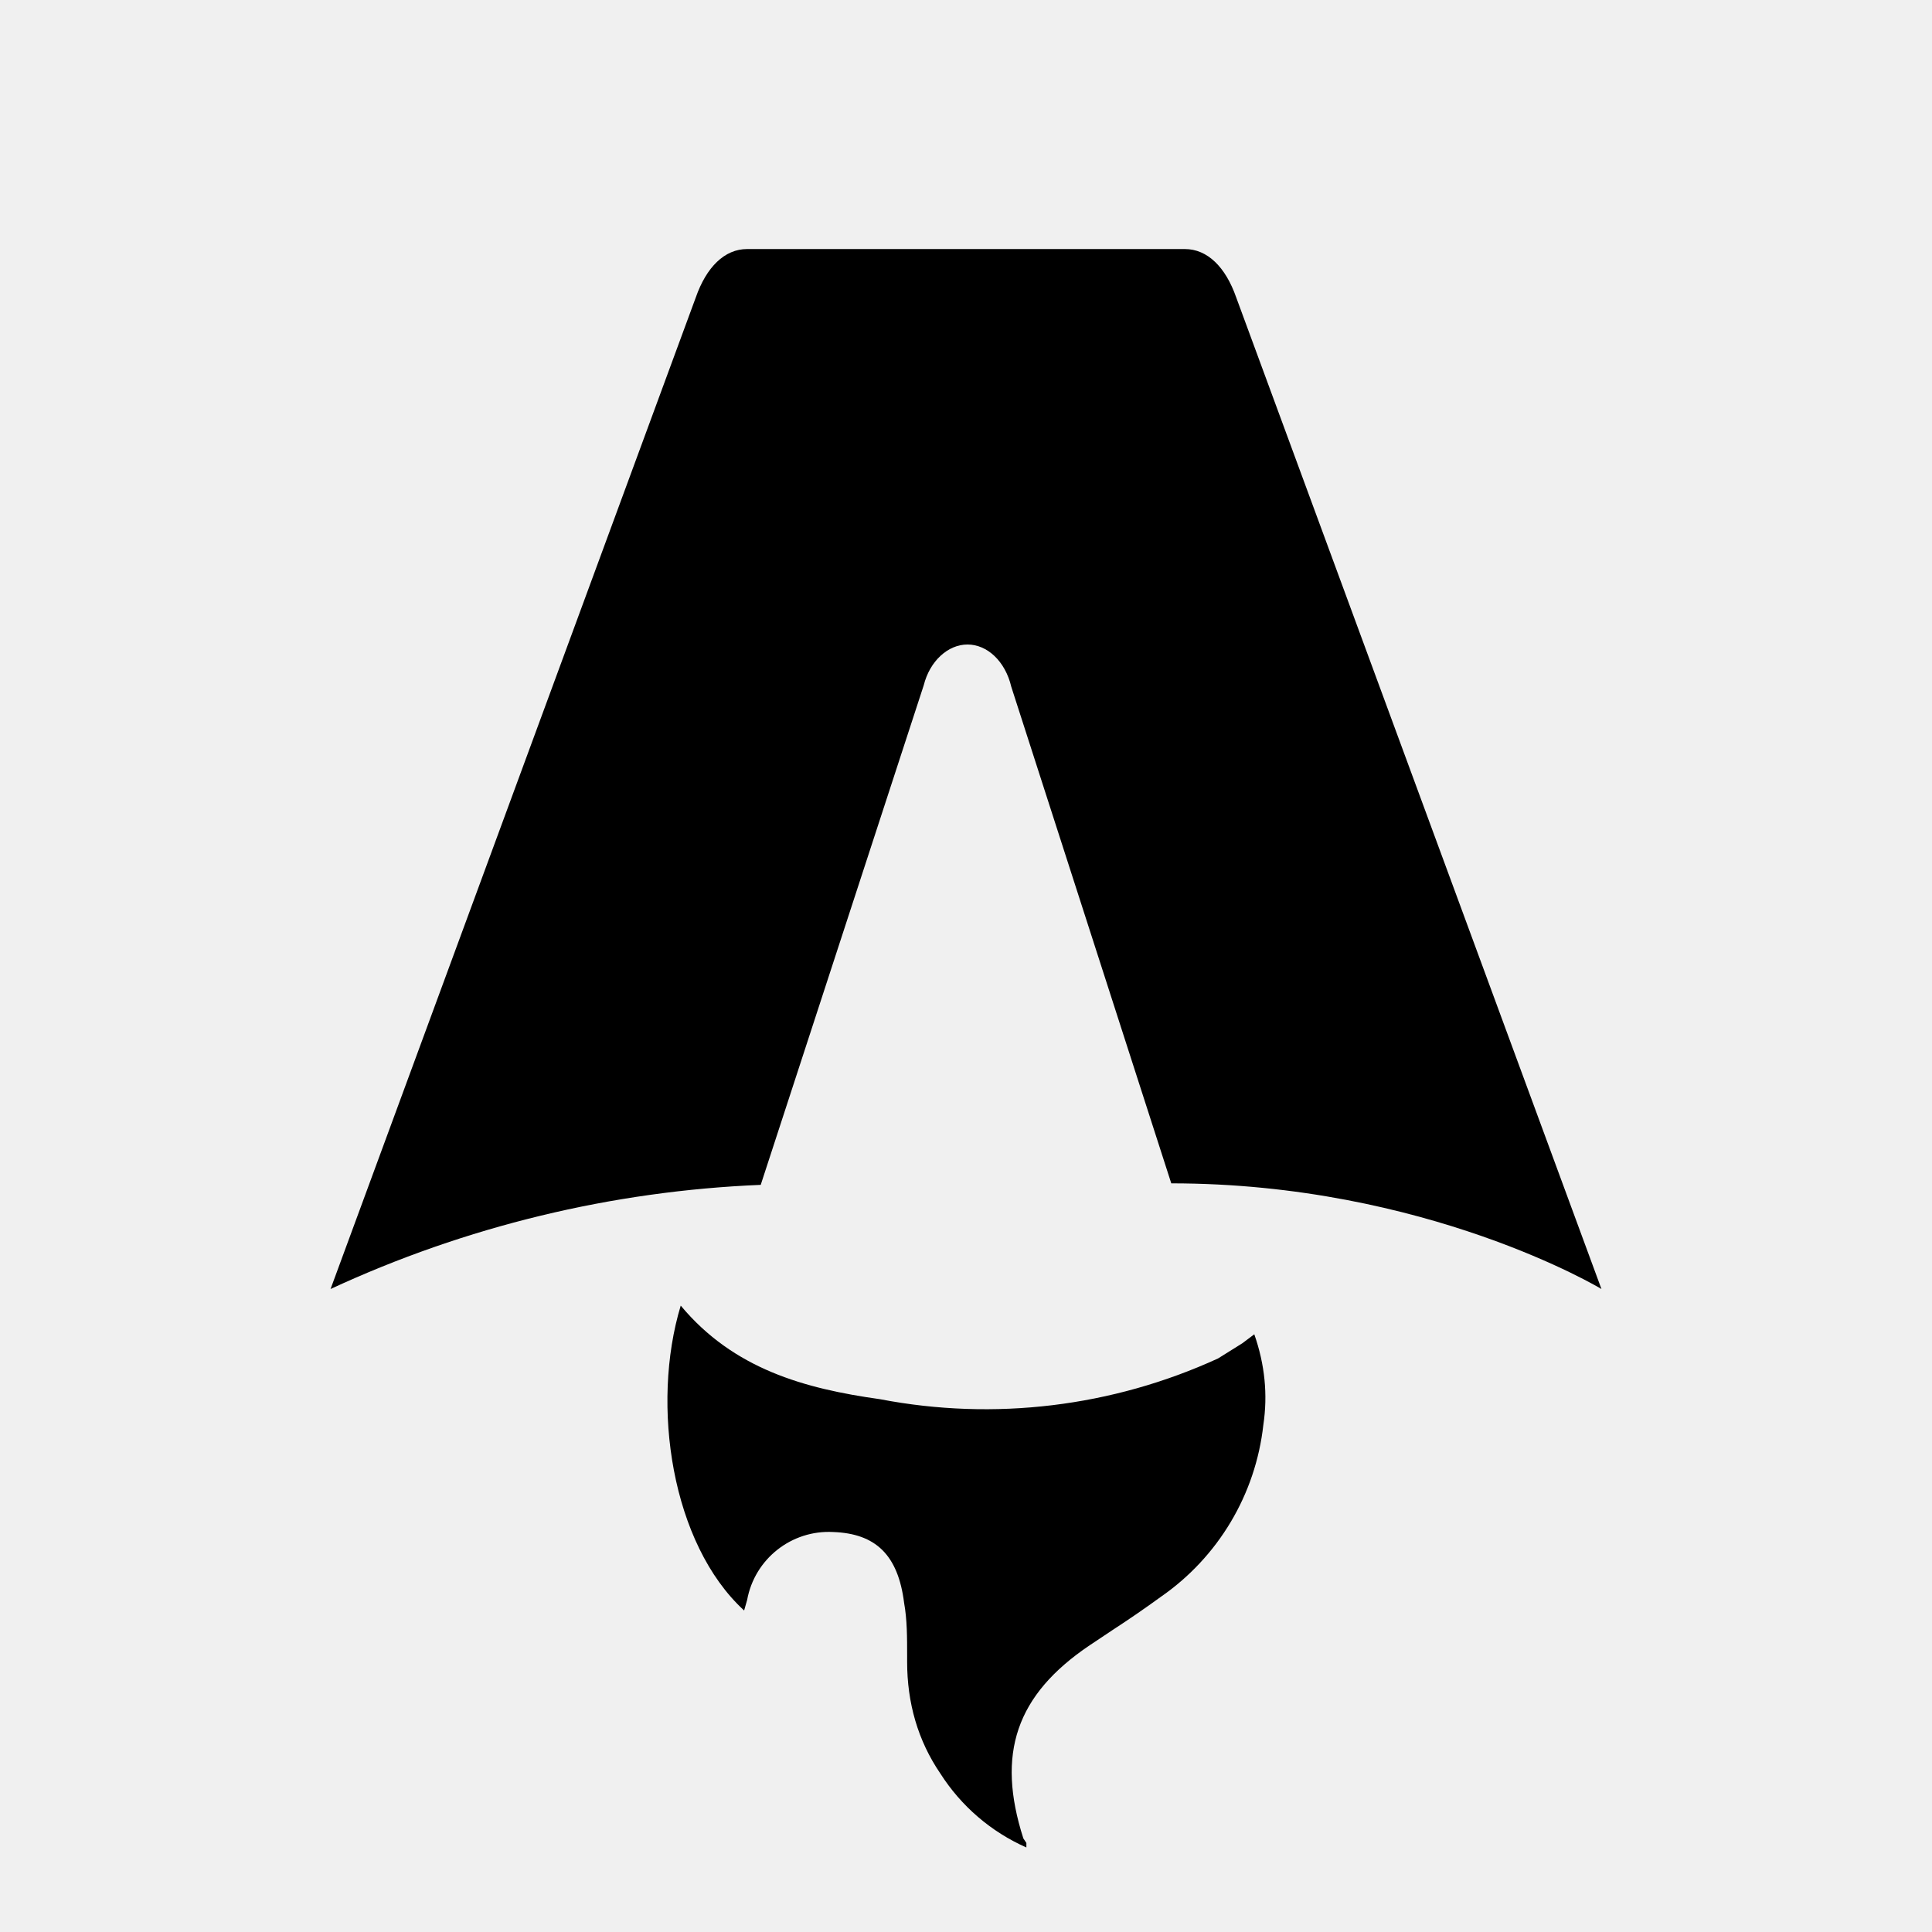
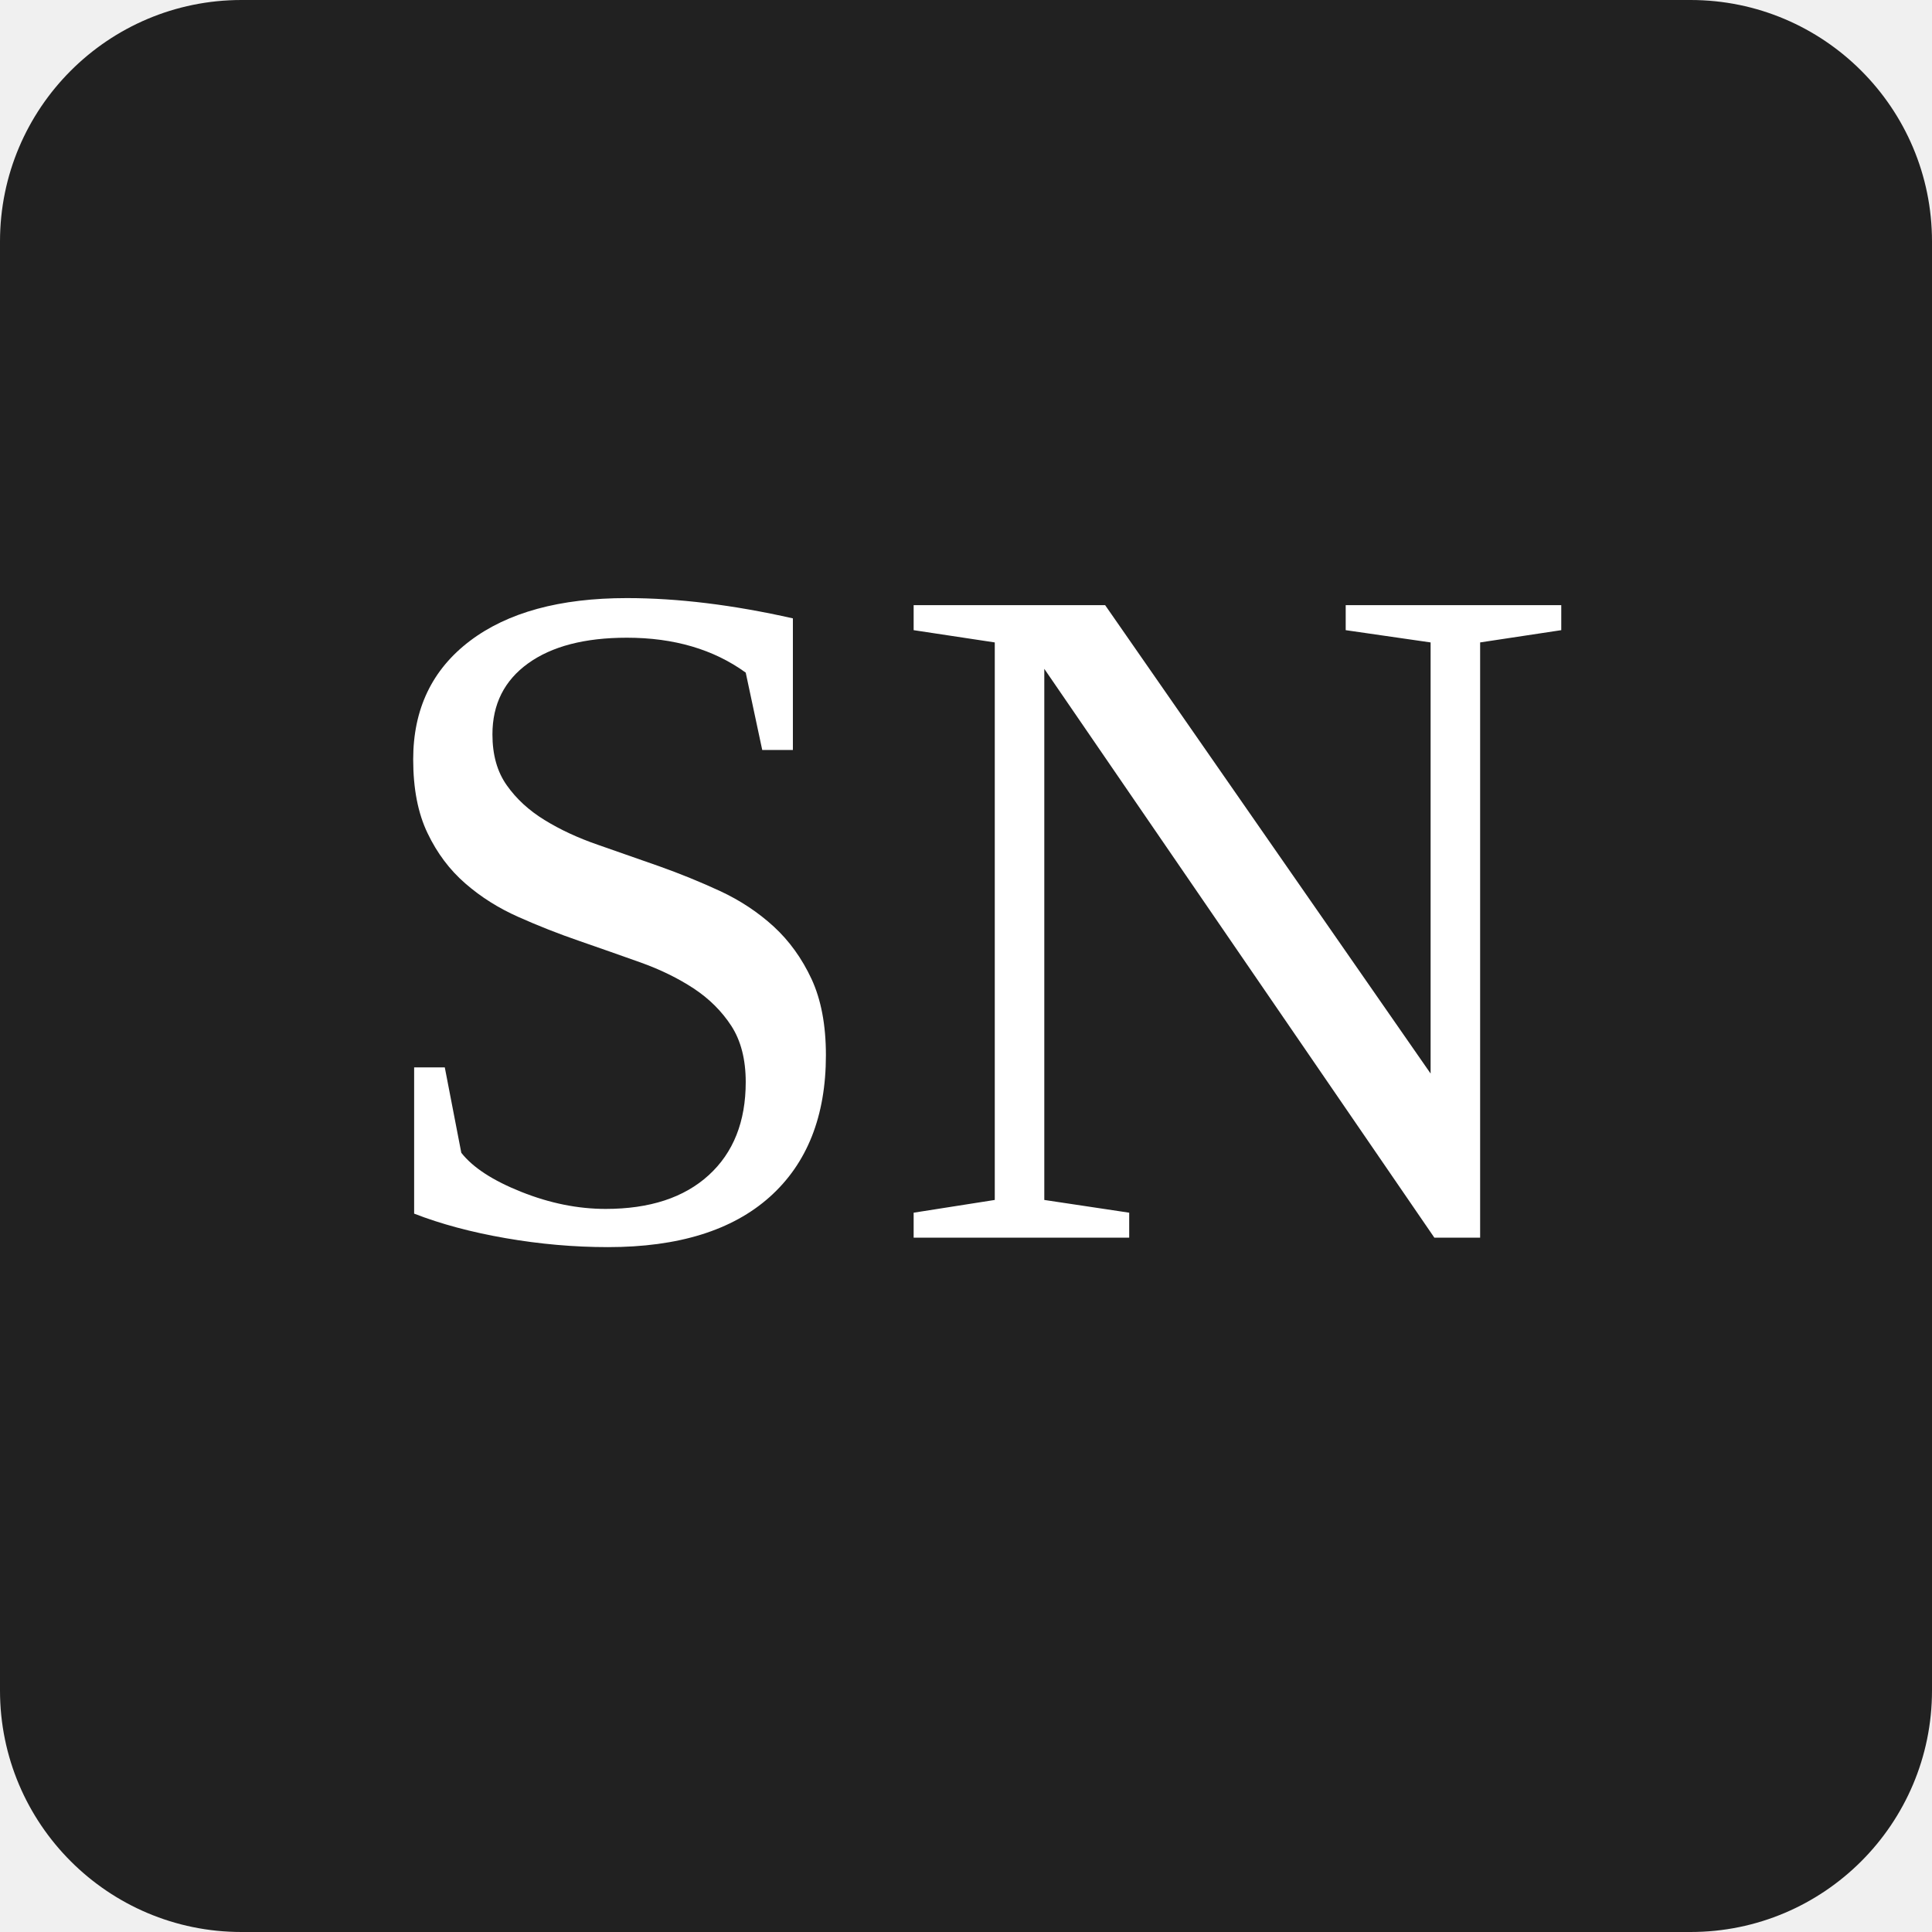
- <svg xmlns="http://www.w3.org/2000/svg" fill="none" viewBox="0 0 128 128">
-   <path d="M50.4 78.5a75.1 75.1 0 0 0-28.5 6.9l24.2-65.7c.7-2 1.9-3.2 3.4-3.2h29c1.5 0 2.7 1.2 3.4 3.2l24.2 65.7s-11.6-7-28.5-7L67 45.5c-.4-1.7-1.6-2.8-2.9-2.8-1.3 0-2.5 1.1-2.9 2.7L50.4 78.5Zm-1.1 28.2Zm-4.2-20.2c-2 6.6-.6 15.8 4.2 20.2a17.5 17.5 0 0 1 .2-.7 5.5 5.5 0 0 1 5.7-4.5c2.8.1 4.3 1.5 4.7 4.7.2 1.1.2 2.3.2 3.5v.4c0 2.7.7 5.2 2.2 7.4a13 13 0 0 0 5.7 4.9v-.3l-.2-.3c-1.8-5.6-.5-9.5 4.4-12.8l1.5-1a73 73 0 0 0 3.2-2.2 16 16 0 0 0 6.8-11.4c.3-2 .1-4-.6-6l-.8.6-1.6 1a37 37 0 0 1-22.4 2.7c-5-.7-9.7-2-13.2-6.2Z" />
-   <style>
-         path { fill: #000; }
-         @media (prefers-color-scheme: dark) {
-             path { fill: #FFF; }
-         }
-     </style>
+ <svg xmlns="http://www.w3.org/2000/svg" viewBox="0 0 128 128">
+   <rect width="128" height="128" rx="16" fill="#212121" />
+   <text x="64" y="82" text-anchor="middle" font-family="Georgia, 'Times New Roman', serif" font-size="64" font-weight="400" fill="#FFFFFF">SN</text>
</svg>
